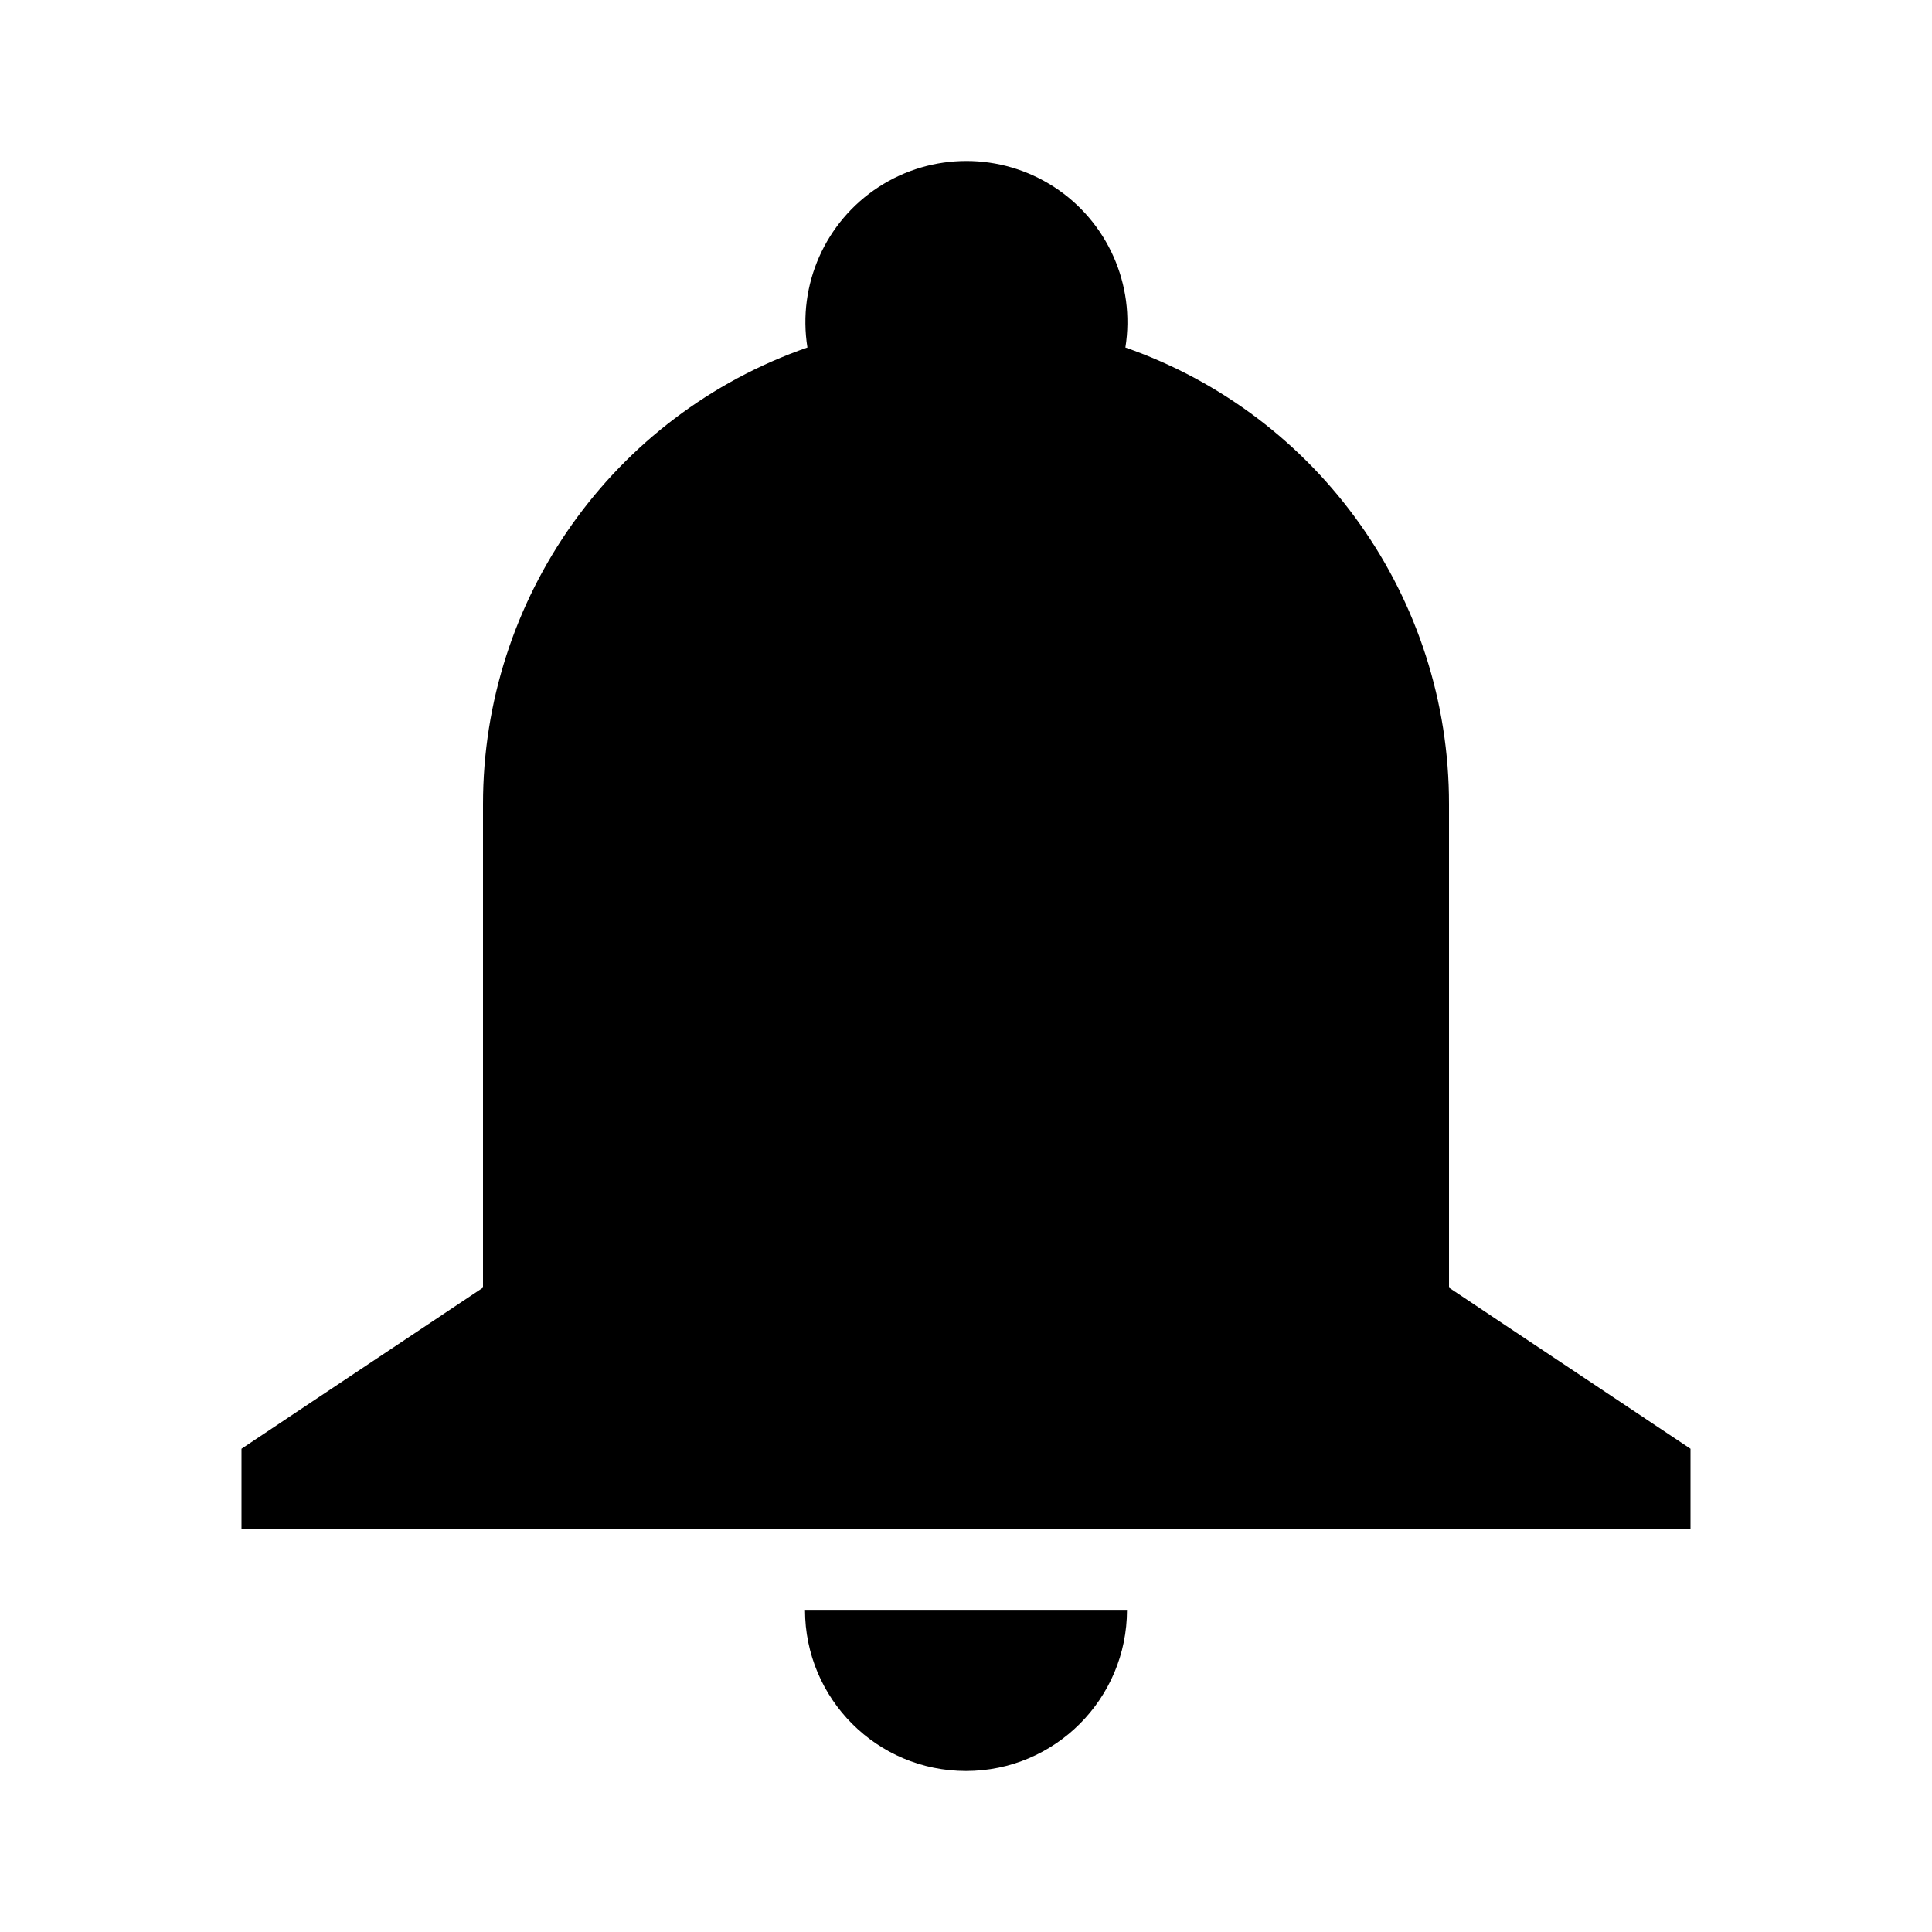
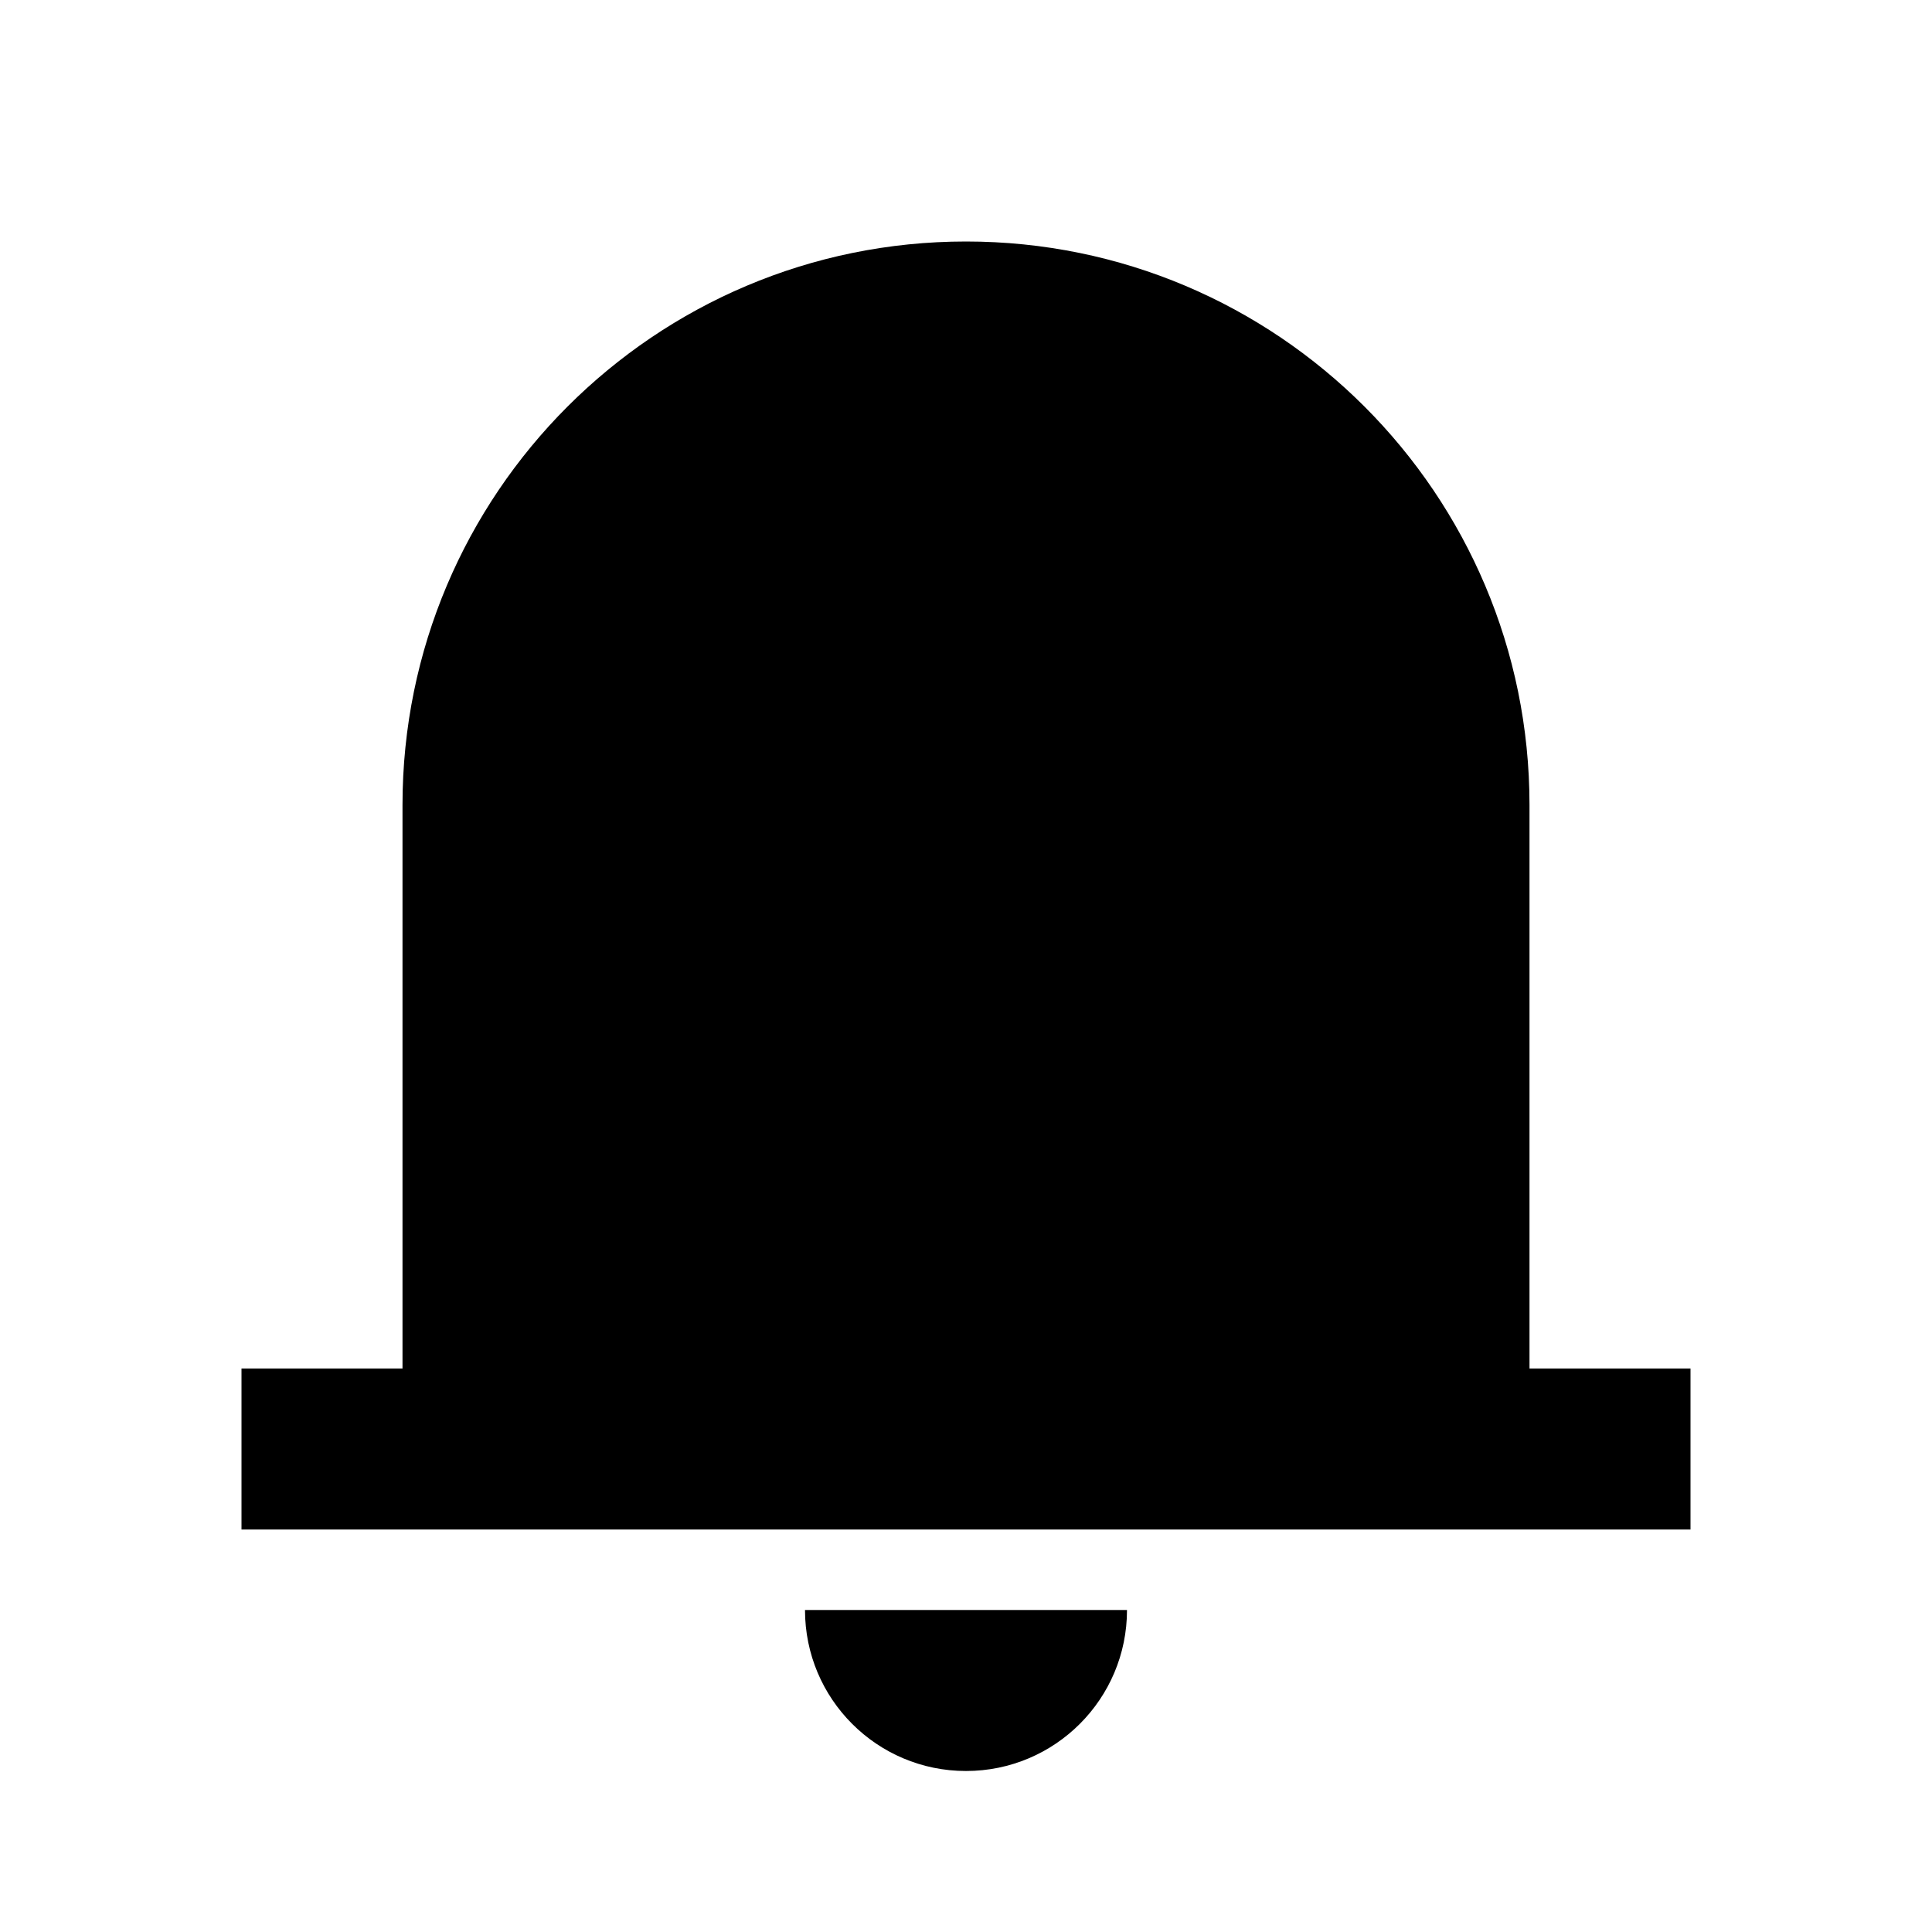
<svg xmlns="http://www.w3.org/2000/svg" width="24" height="24" viewBox="0 0 24 24" fill="none">
-   <path fill-rule="evenodd" clip-rule="evenodd" d="M10.915 2.323C10.252 2.754 9.905 3.536 10.03 4.317C7.616 5.157 5.999 7.434 6 9.991V15.996L3 17.997V18.998H21V17.997L18 15.996V9.991C18.003 7.437 16.39 5.16 13.98 4.317C14.105 3.536 13.758 2.754 13.095 2.323C12.432 1.892 11.578 1.892 10.915 2.323ZM14 19.998C14 21.104 13.104 22 12 22C10.895 22 10 21.104 10 19.998H14Z" fill="currentColor" />
+   <path fill-rule="evenodd" clip-rule="evenodd" d="M12 3C8.134 3 5 6.134 5 10V17H3V19H21V17H19V10C19 6.134 15.866 3 12 3Z" fill="currentColor" />
+   <path d="M12 22C13.105 22 14 21.105 14 20H10C10 21.105 10.895 22 12 22Z" fill="currentColor" />
</svg>
